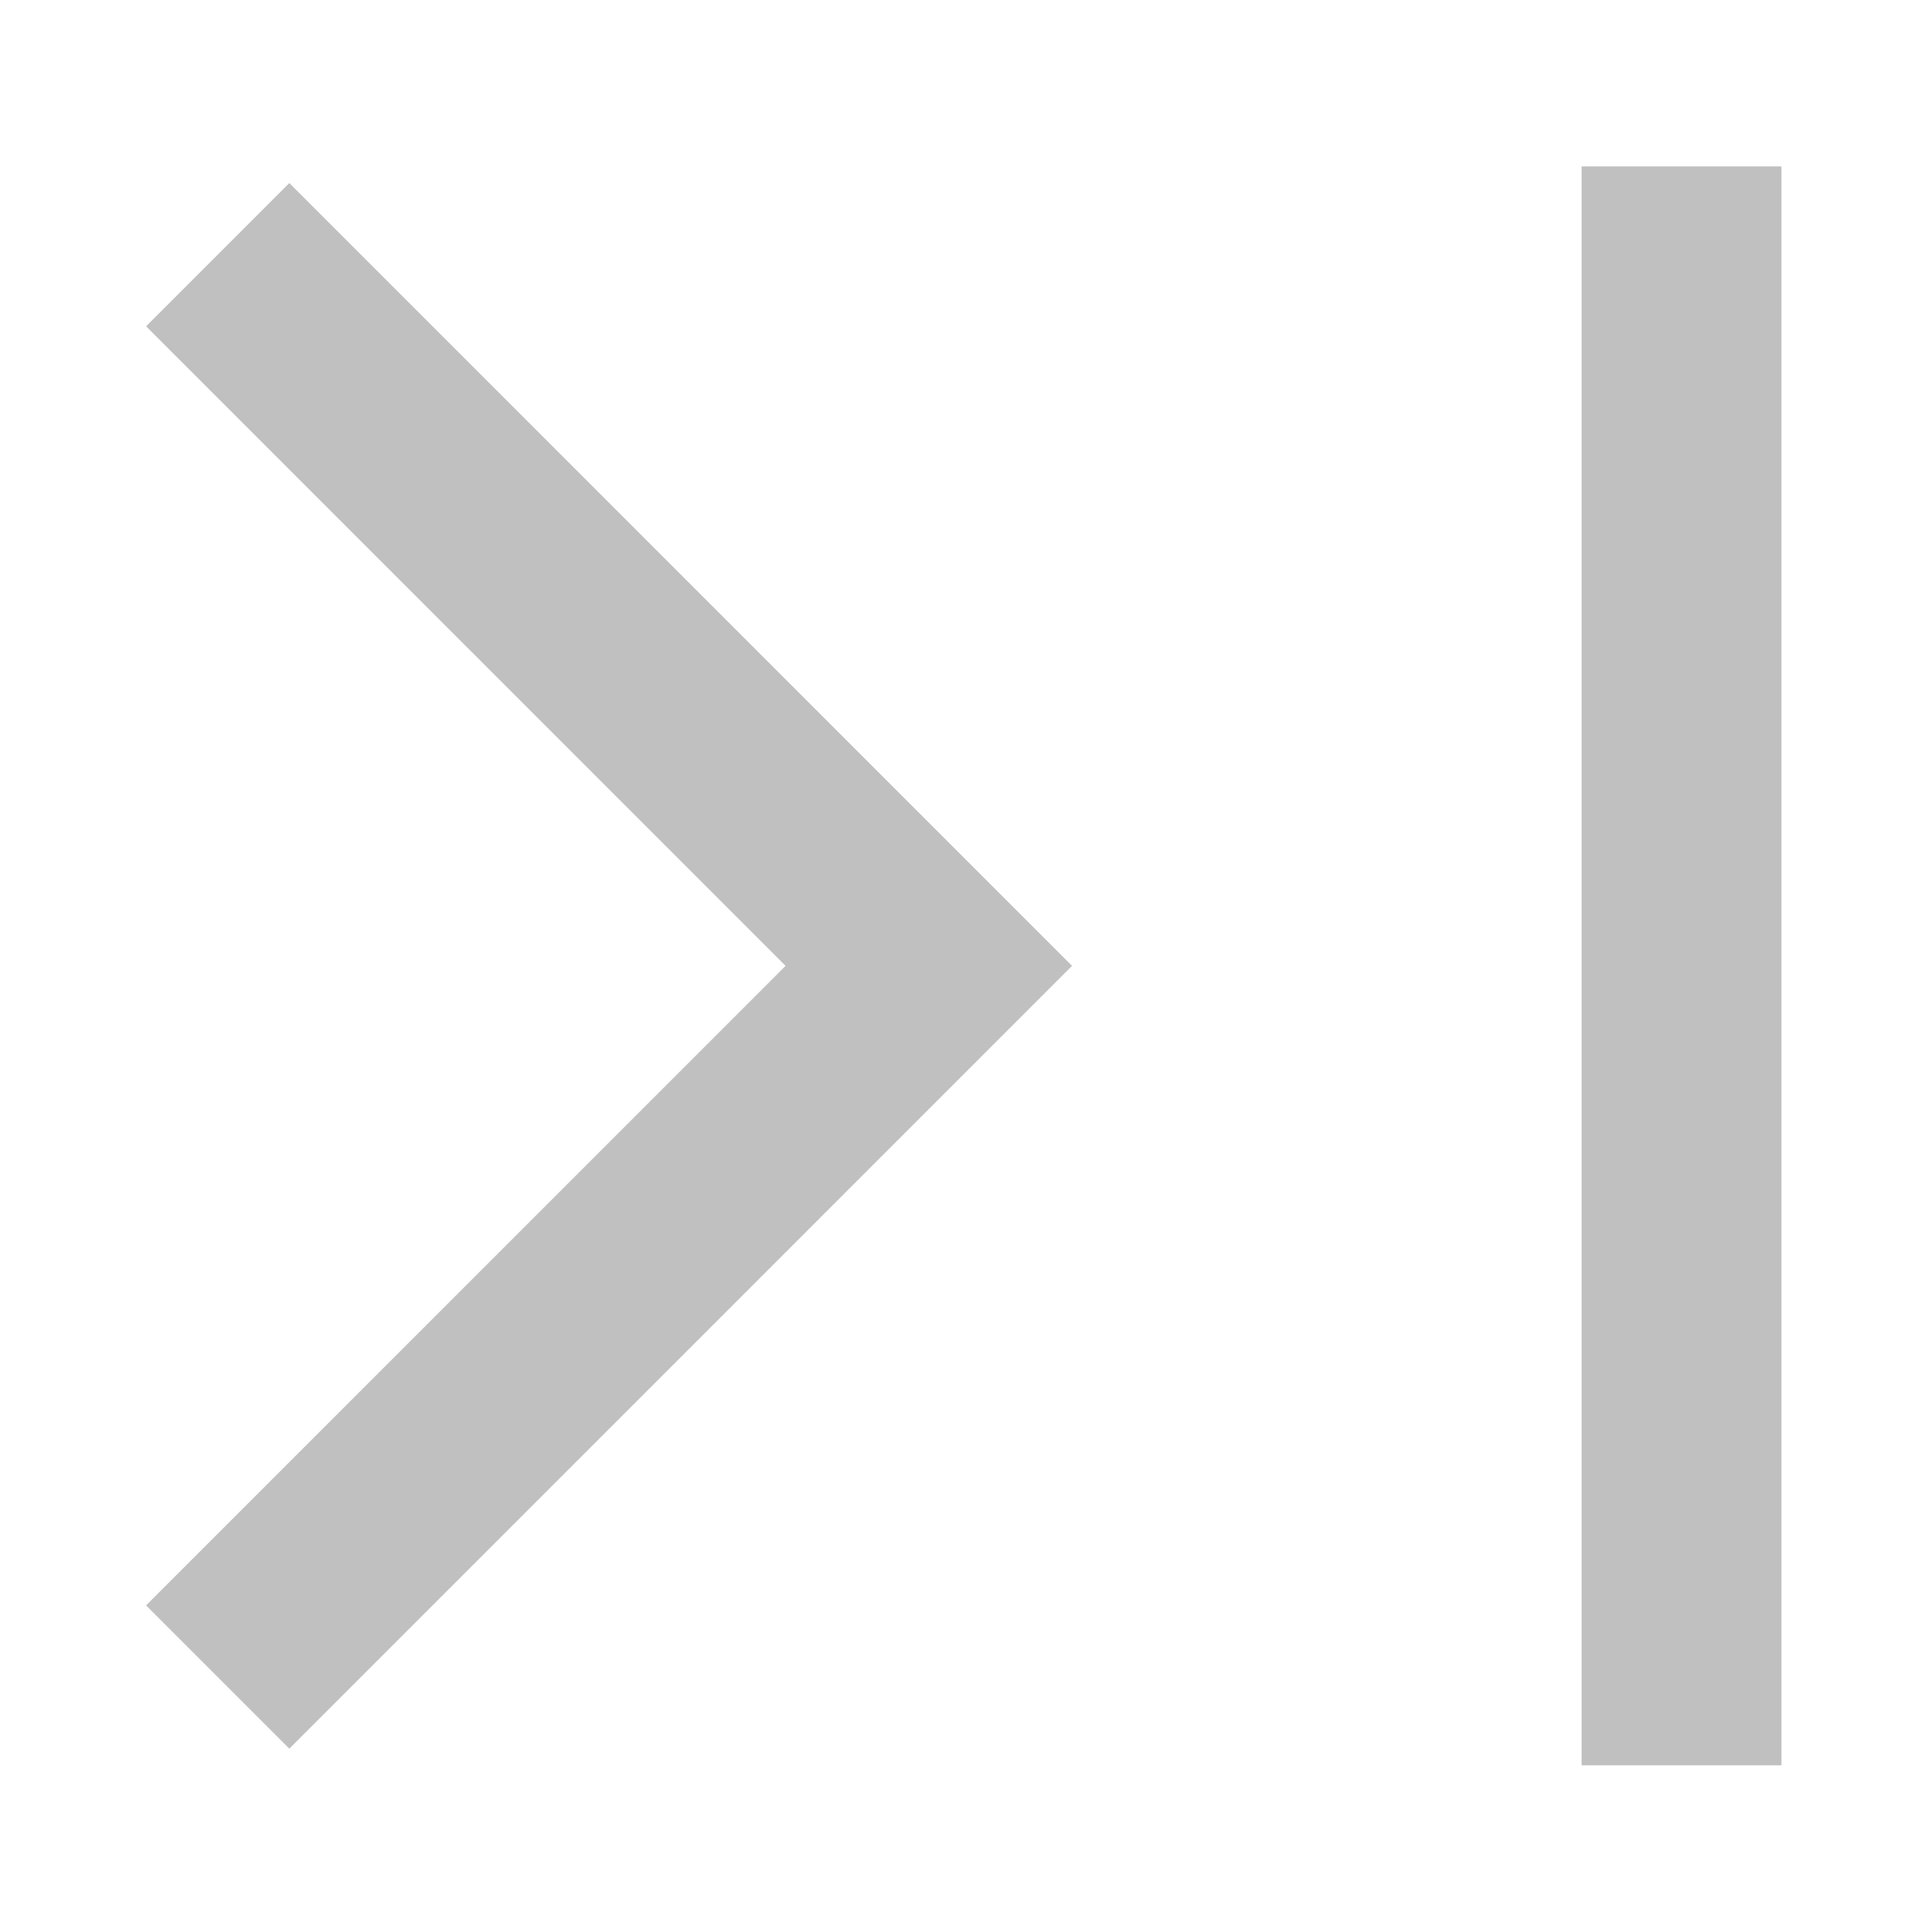
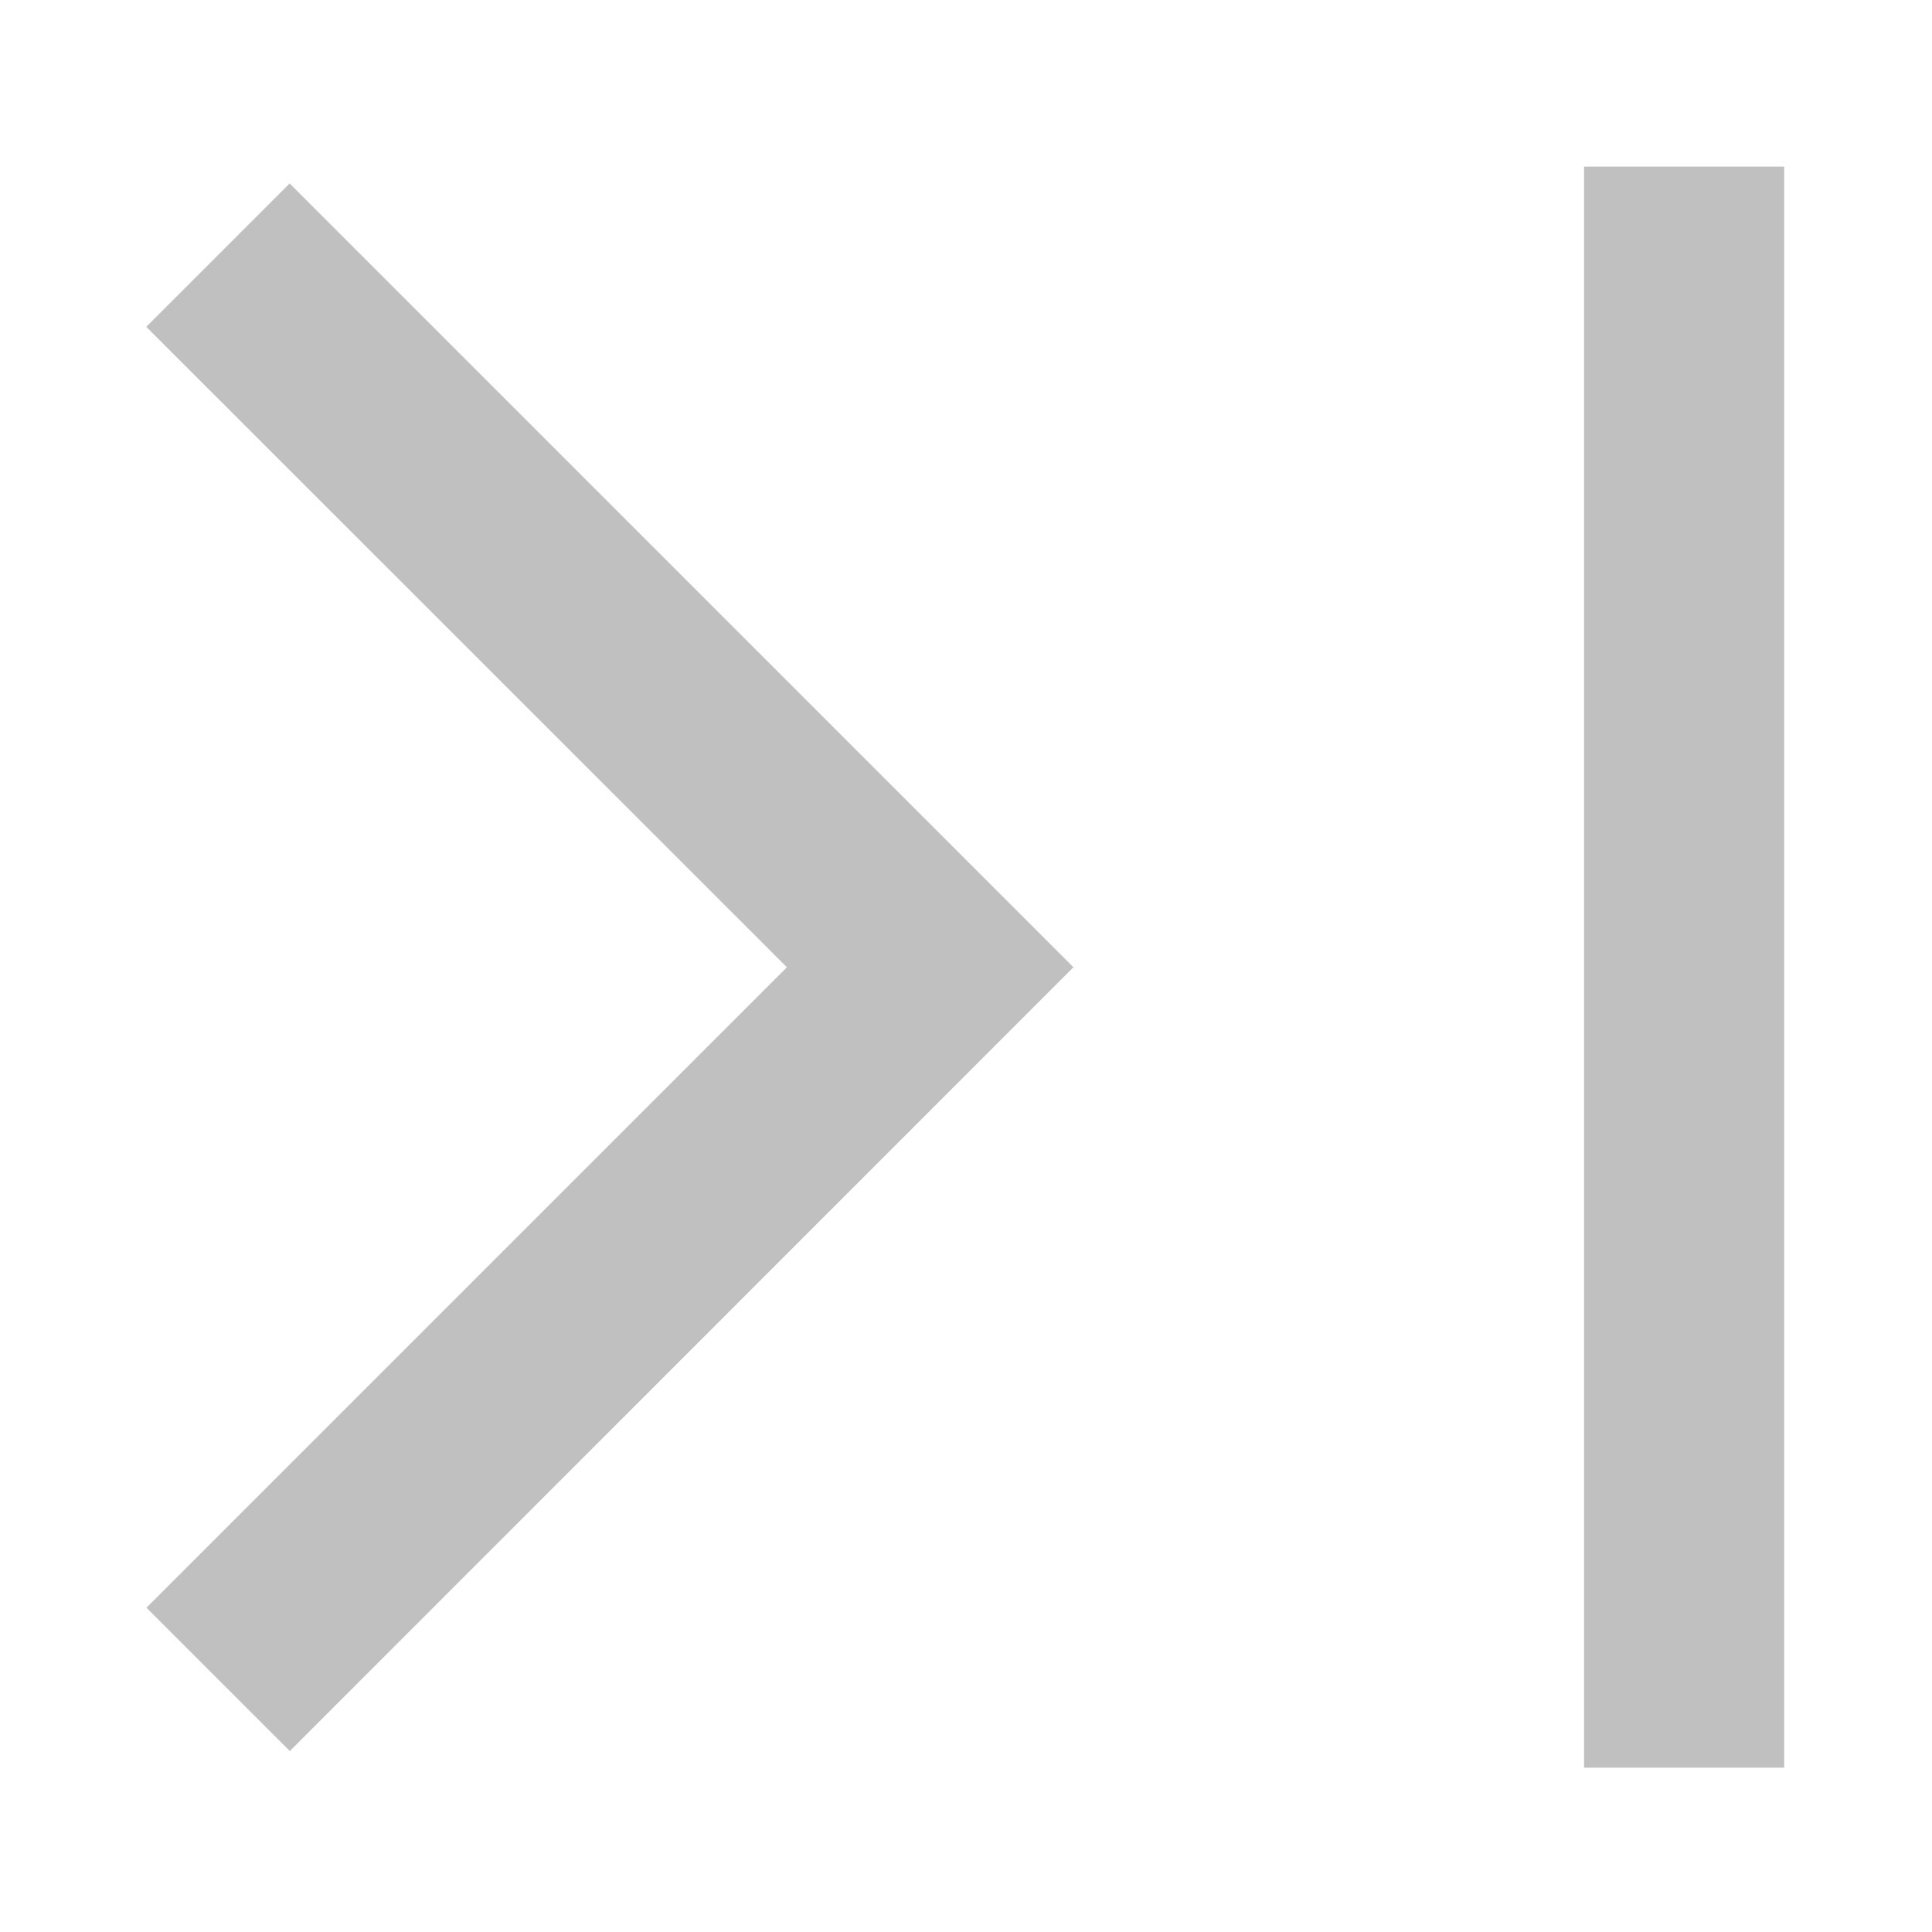
- <svg xmlns="http://www.w3.org/2000/svg" id="_レイヤー_5" data-name="レイヤー 5" viewBox="0 0 400.34 400.56">
+ <svg xmlns="http://www.w3.org/2000/svg" id="_レイヤー_1" data-name="レイヤー 1" viewBox="0 0 99.73 99.73">
  <defs>
    <style>
      .cls-1 {
        fill: silver;
      }
    </style>
  </defs>
-   <path class="cls-1" d="m59.99,362.55l-29.7-29.7,132.6-132.6L30.29,67.65l29.7-29.7,162.3,162.3L59.99,362.55Zm267.96,3.45V34.5h41.44v331.5h-41.44Z" />
+   <path class="cls-1" d="m14.96,90.39l-7.4-7.4,33.06-33.06L7.55,16.87l7.4-7.4,40.46,40.46L14.96,90.39Zm66.81.86V8.6h10.33v82.65h-10.33Z" />
</svg>
